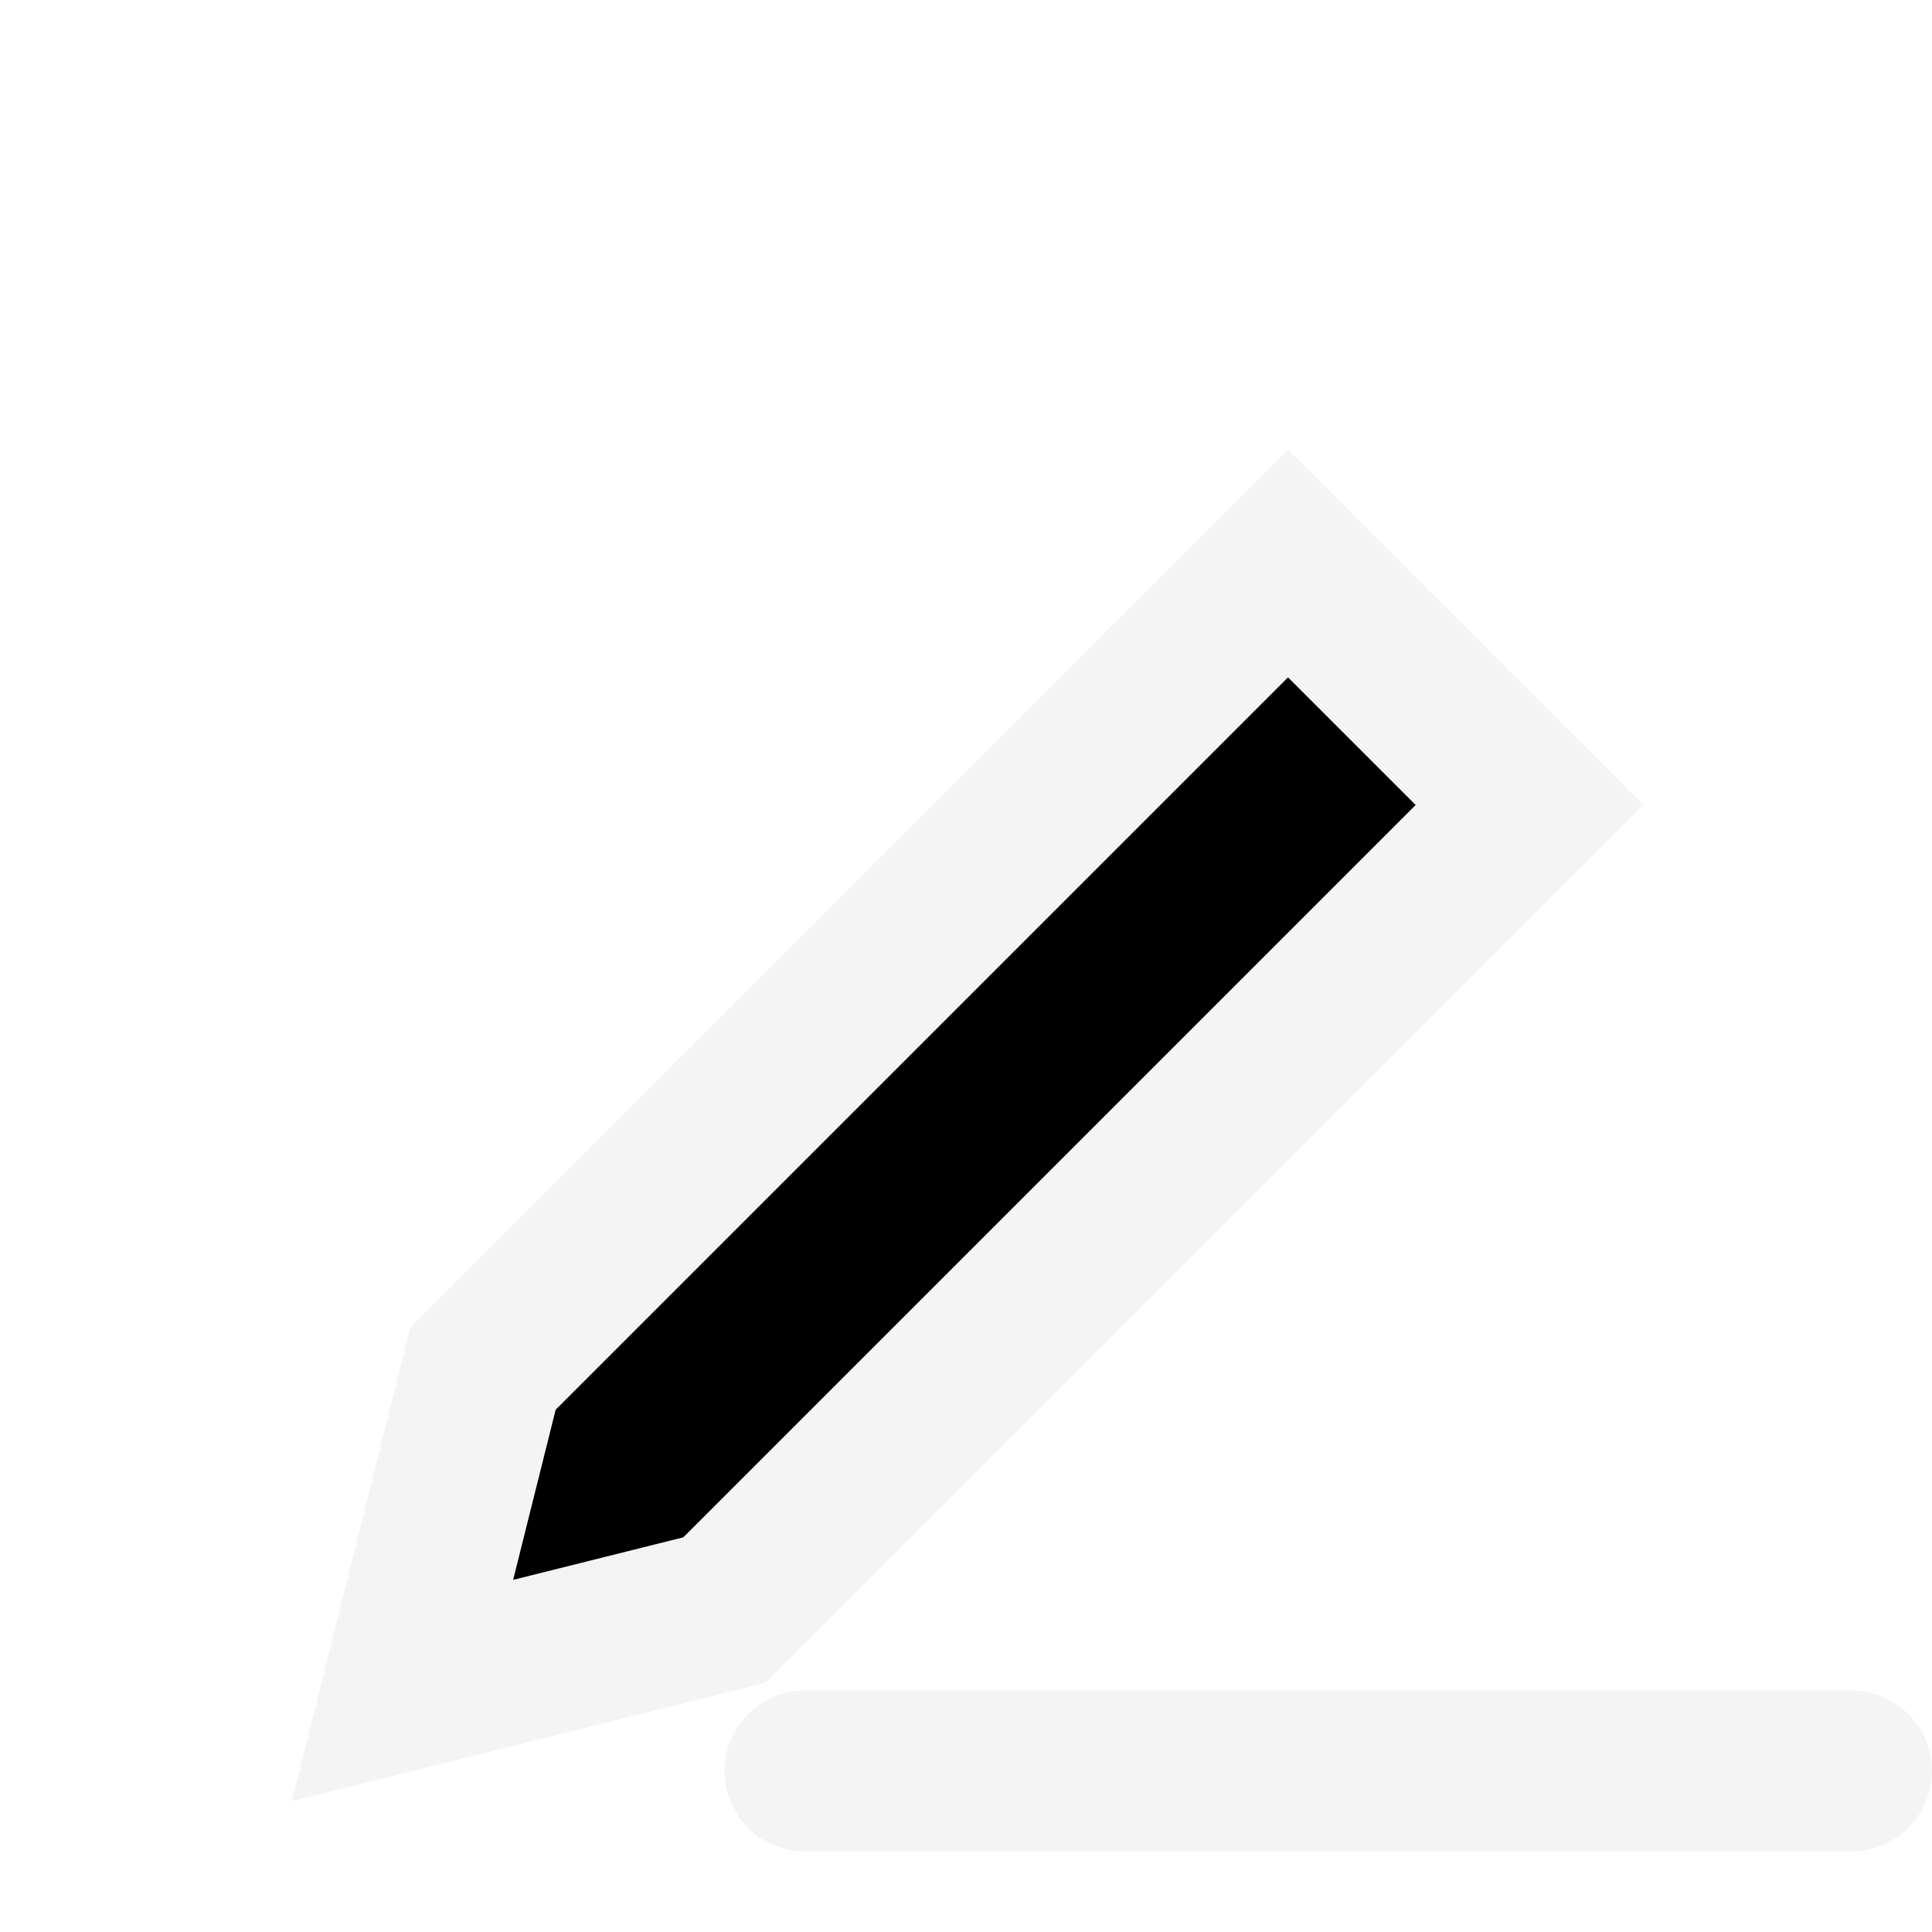
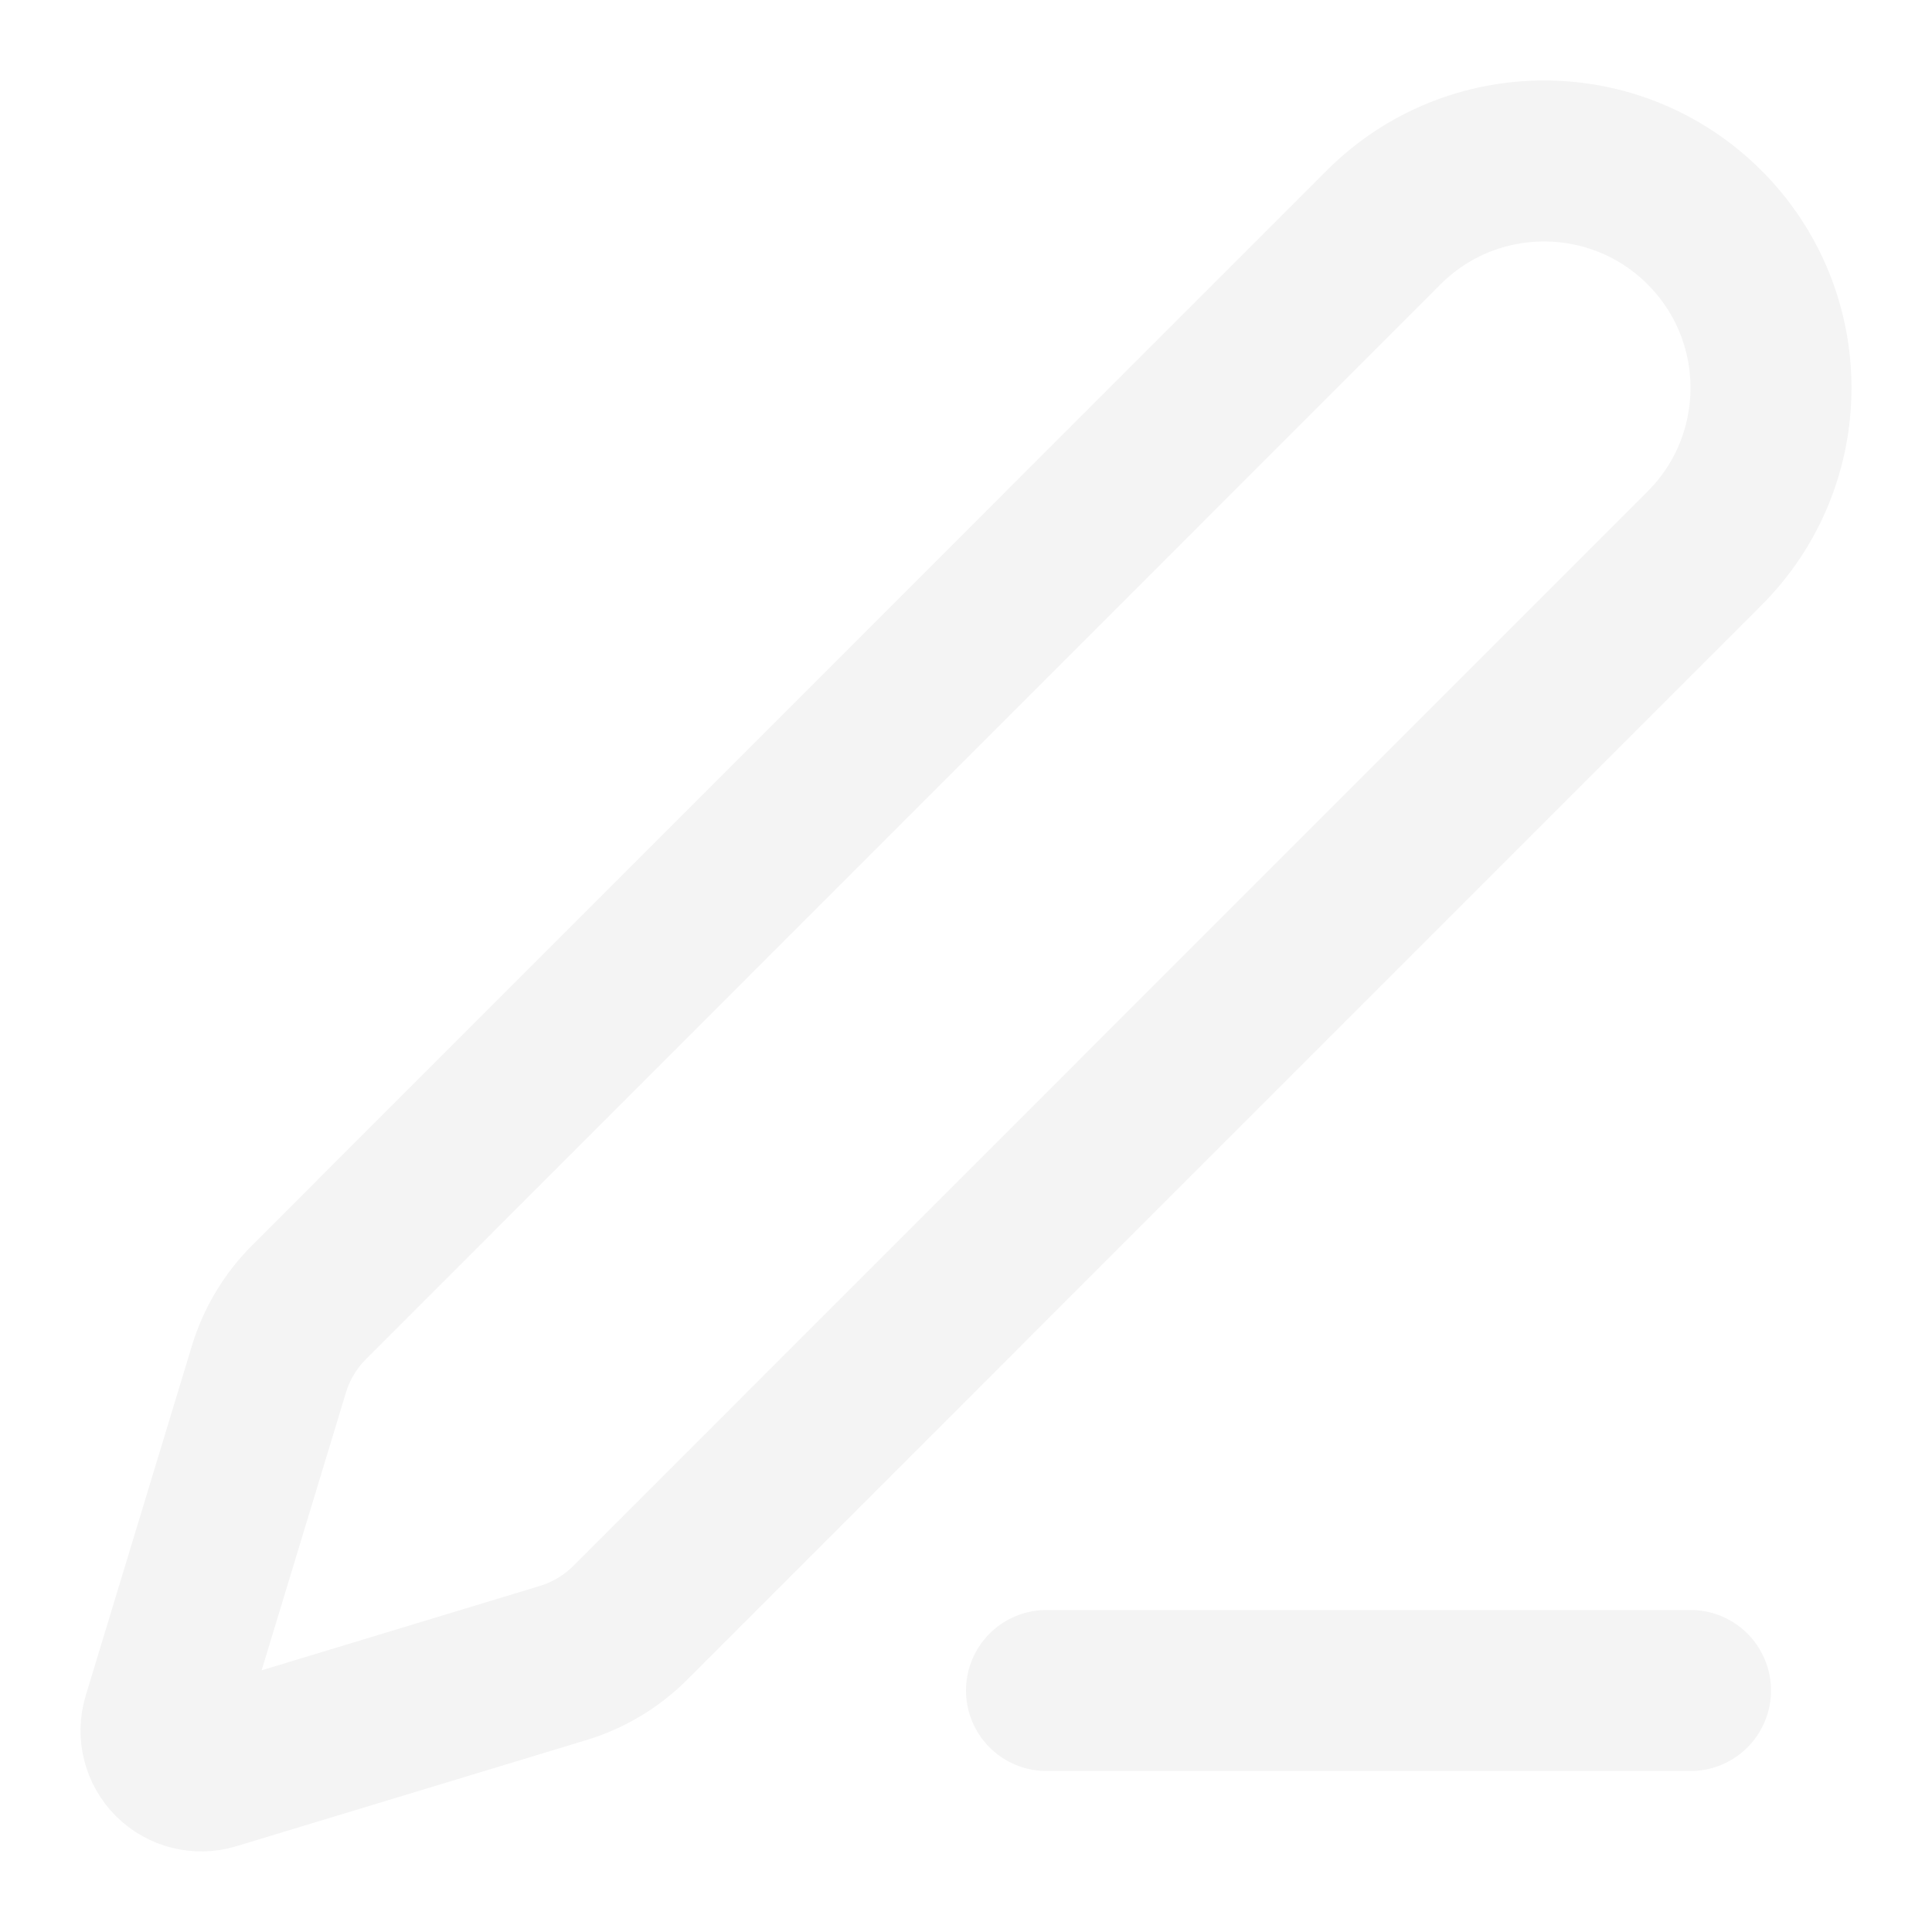
- <svg xmlns="http://www.w3.org/2000/svg" viewBox="0 0 24 24" width="24" height="24">
-   <line x1="10" y1="22" x2="23" y2="22" stroke="#f4f4f4" stroke-width="2" stroke-linecap="round" />
-   <path d="M5 21l4-1 10-10-3-3L6 17l-1 4z" stroke="#f4f4f4" stroke-width="2" stroke-linecap="round" />
+ <svg xmlns="http://www.w3.org/2000/svg" width="24" height="24" viewBox="0 0 24 24" fill="none" stroke="#f4f4f4" stroke-width="2" stroke-linecap="round" stroke-linejoin="round" class="lucide lucide-pen-line-icon lucide-pen-line">
+   <path d="M13 21h8" />
+   <path d="M21.174 6.812a1 1 0 0 0-3.986-3.987L3.842 16.174a2 2 0 0 0-.5.83l-1.321 4.352a.5.5 0 0 0 .623.622l4.353-1.32a2 2 0 0 0 .83-.497z" />
</svg>
